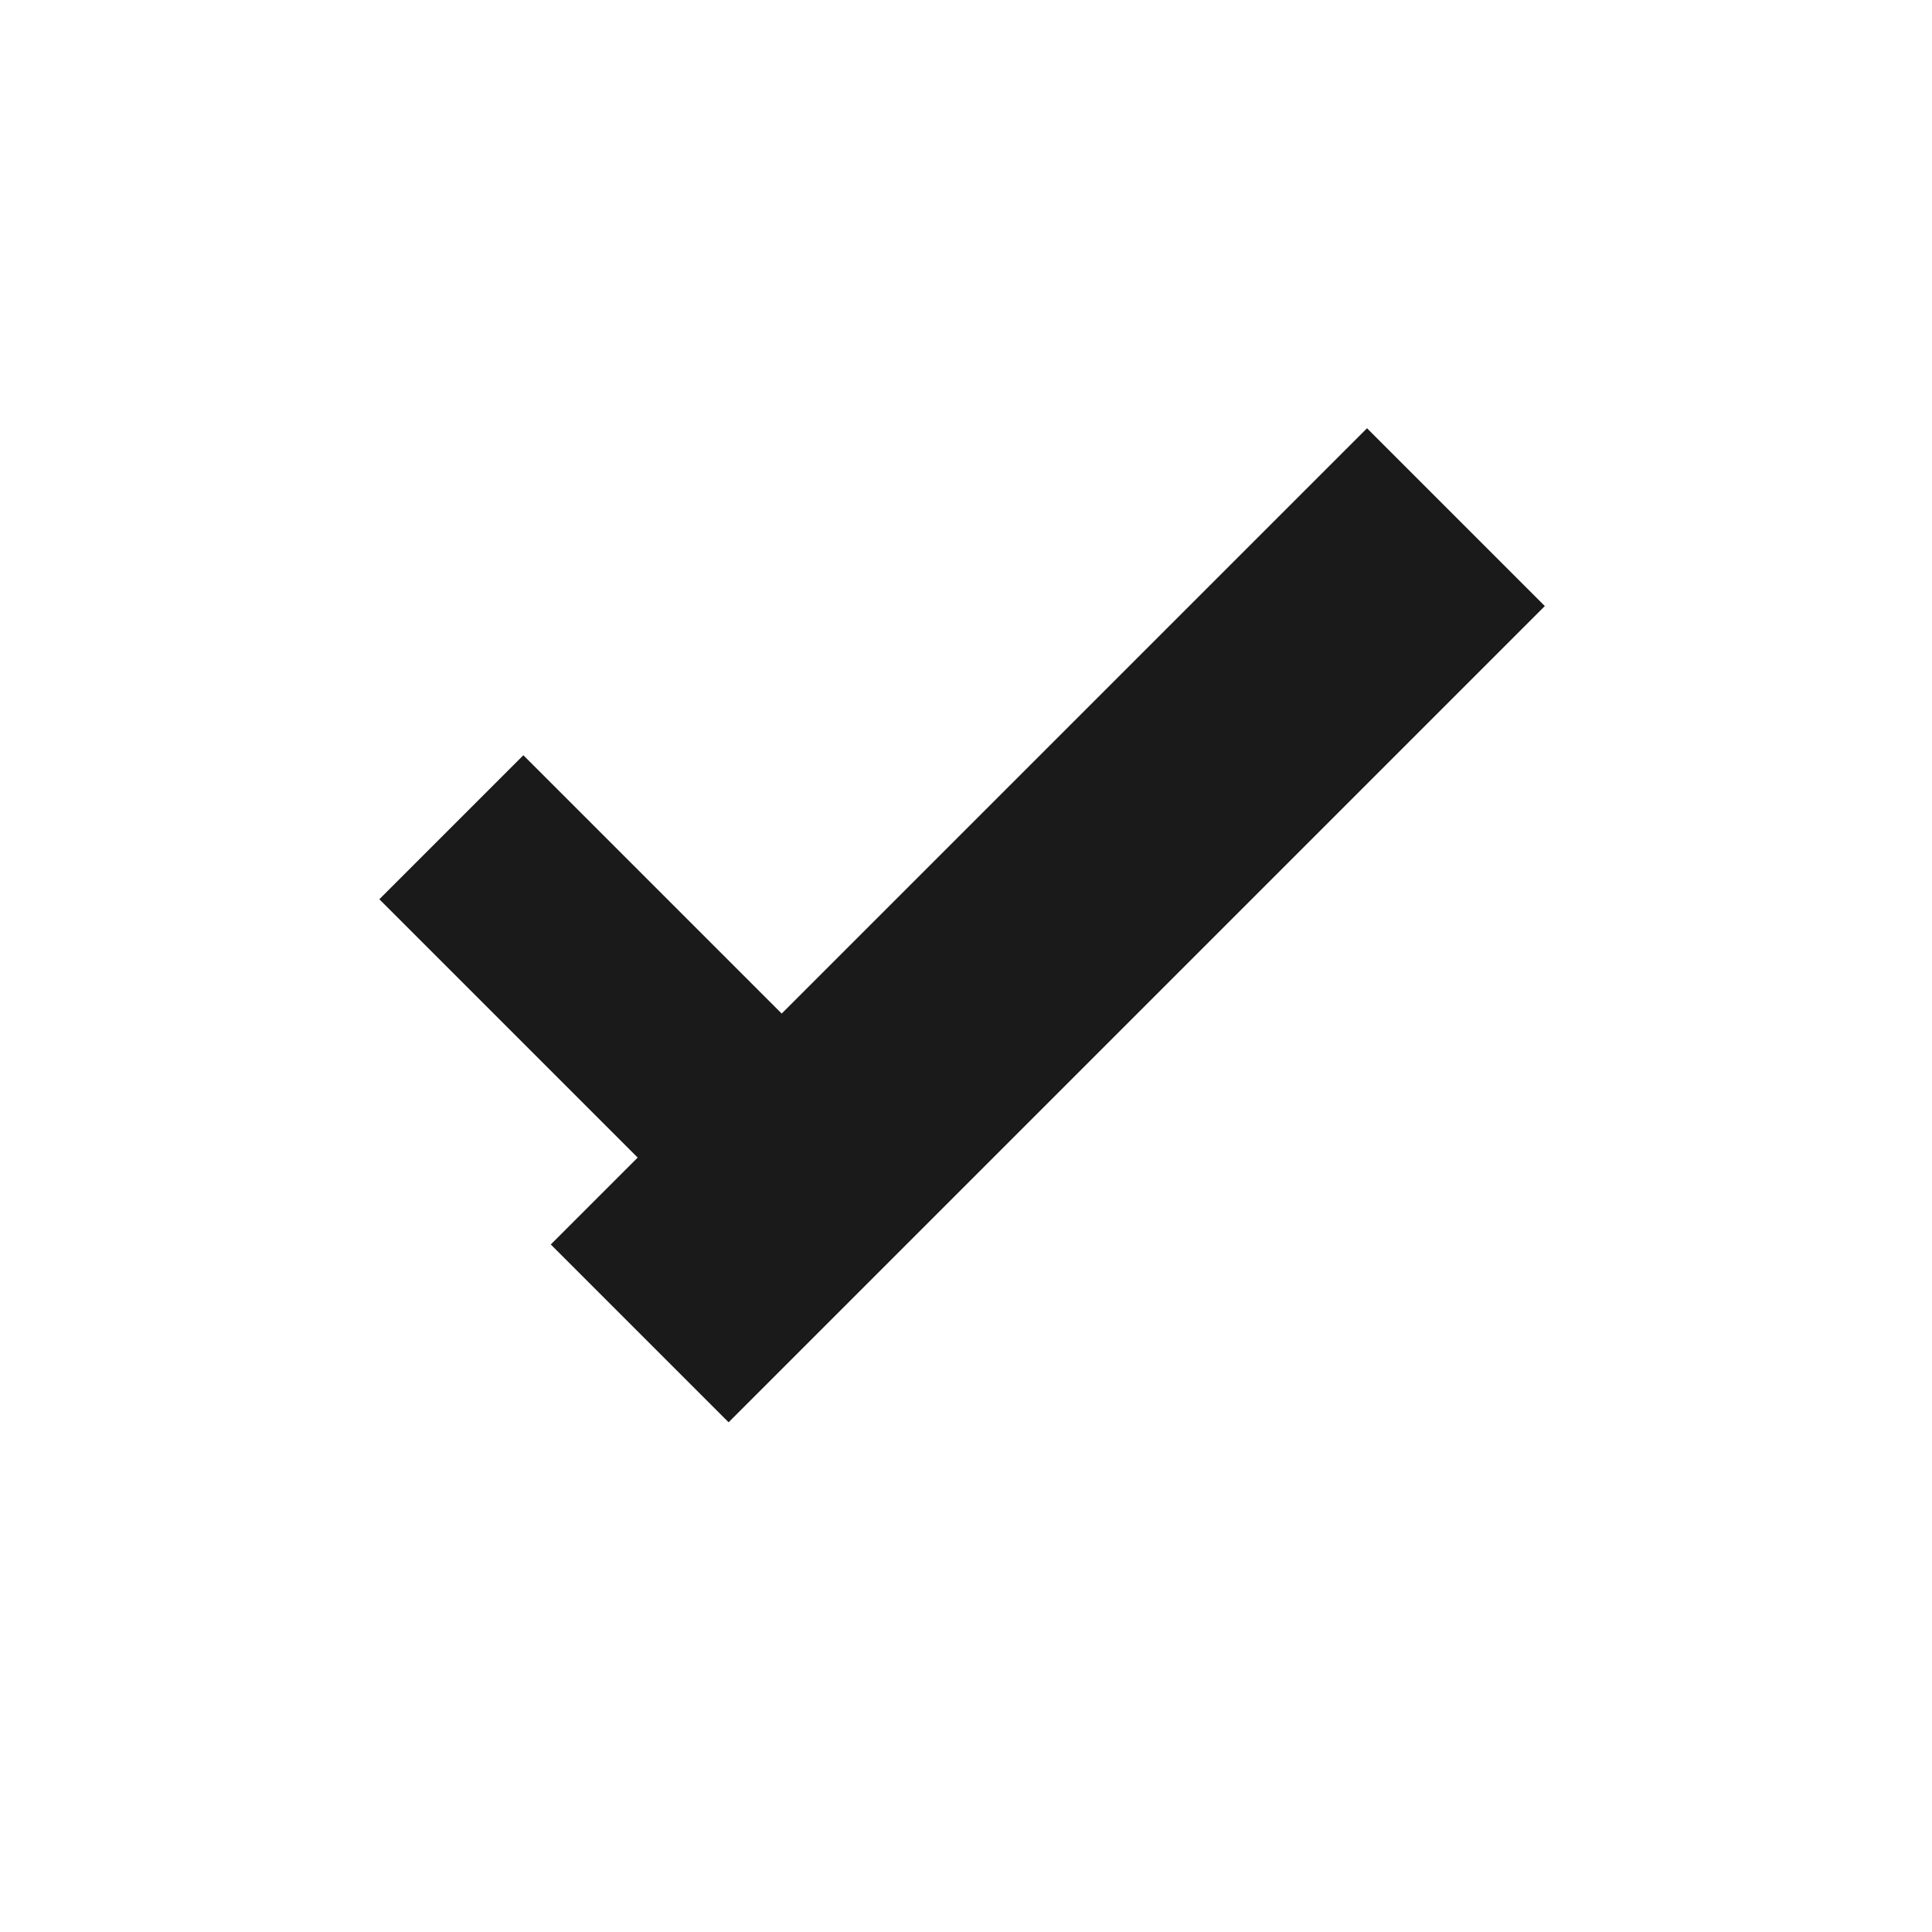
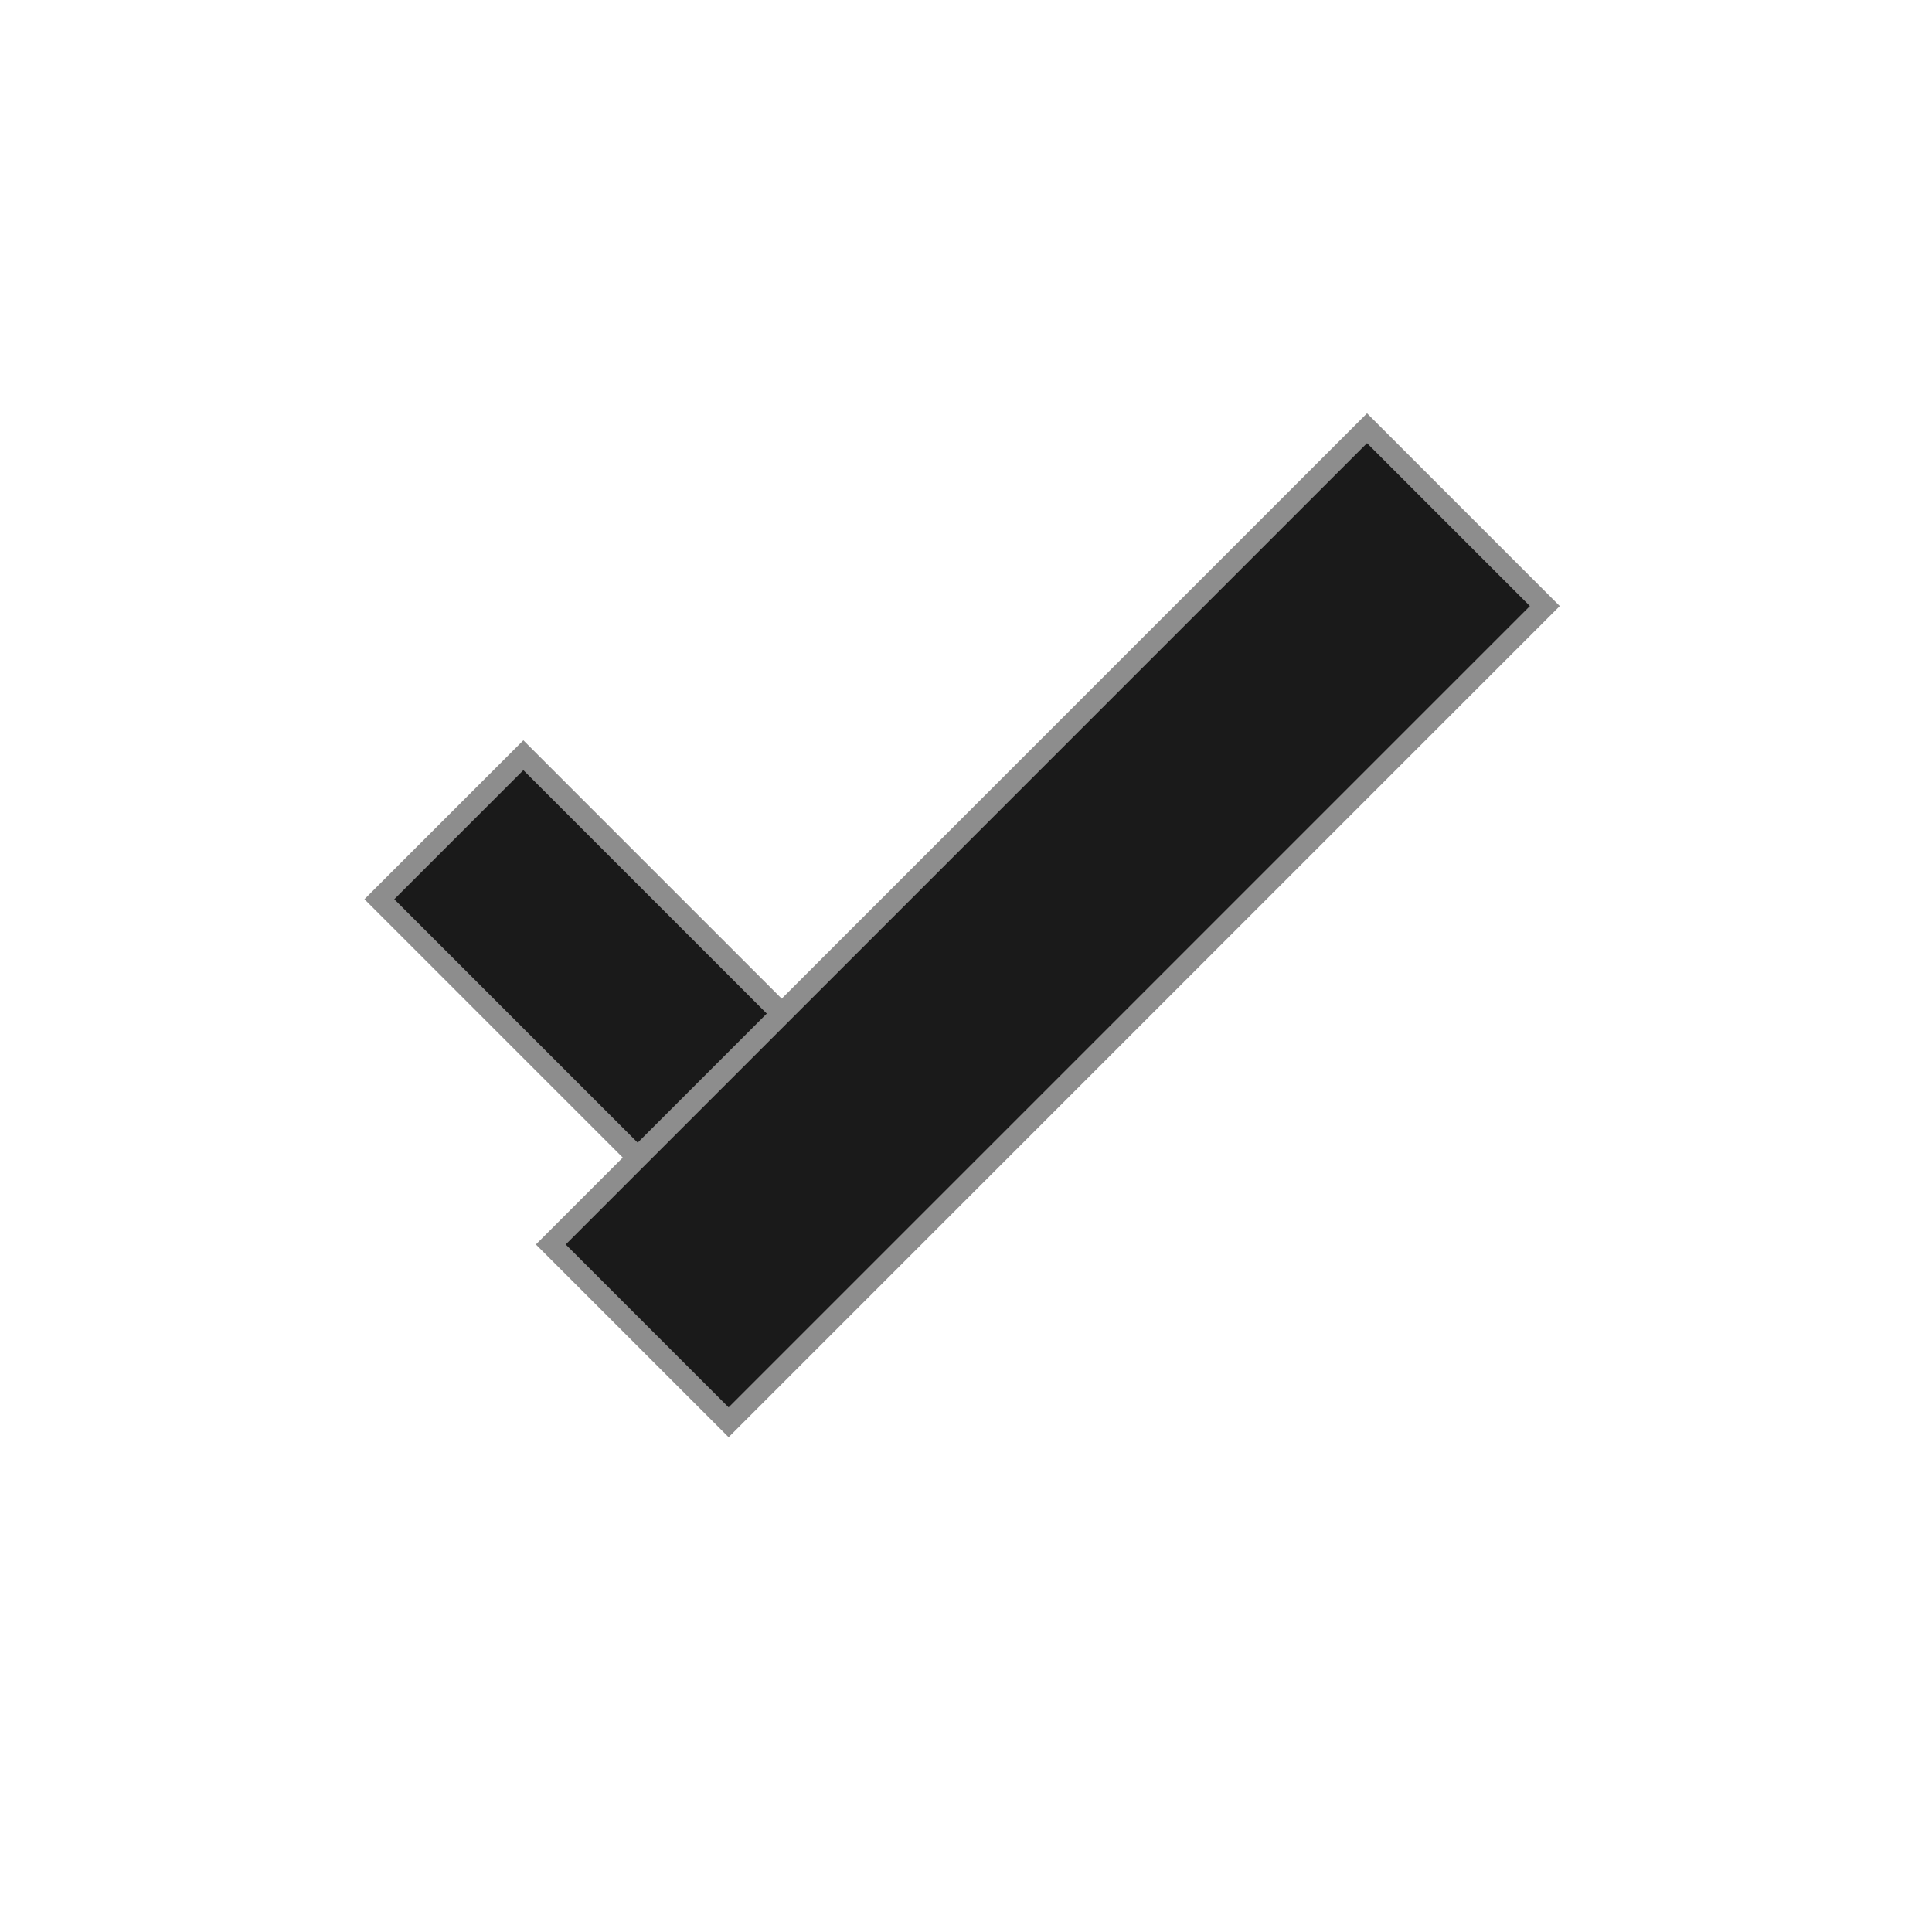
<svg xmlns="http://www.w3.org/2000/svg" width="64" height="64" viewBox="0 0 16.933 16.933" version="1.1" id="svg1">
  <defs id="defs1" />
  <g id="layer1">
-     <g id="g1">
-       <rect style="fill:#1a1a1a;stroke-width:0.787" id="rect1" width="10.117" height="2.204" x="-4.299" y="11.126" transform="rotate(-45)" />
-       <rect style="fill:#1a1a1a;stroke-width:1.008" id="rect2" width="1.785" height="4.772" x="-3.222" y="7.924" transform="rotate(-45)" />
+     <g id="g1" style="stroke:#8d8d8d;stroke-opacity:1;stroke-width:0.053;stroke-dasharray:none">
+       <rect style="stroke:#8d8d8d;stroke-opacity:1;stroke-width:0.185;stroke-dasharray:none;fill:#1a1a1a" id="rect2" width="1.785" height="4.772" x="-3.222" y="7.924" transform="rotate(-45)" />
+       <rect style="fill:#1a1a1a;stroke-width:0.185;stroke:#8d8d8d;stroke-opacity:1;stroke-dasharray:none" id="rect1" width="10.117" height="2.204" x="-4.299" y="11.126" transform="rotate(-45)" />
    </g>
  </g>
</svg>
